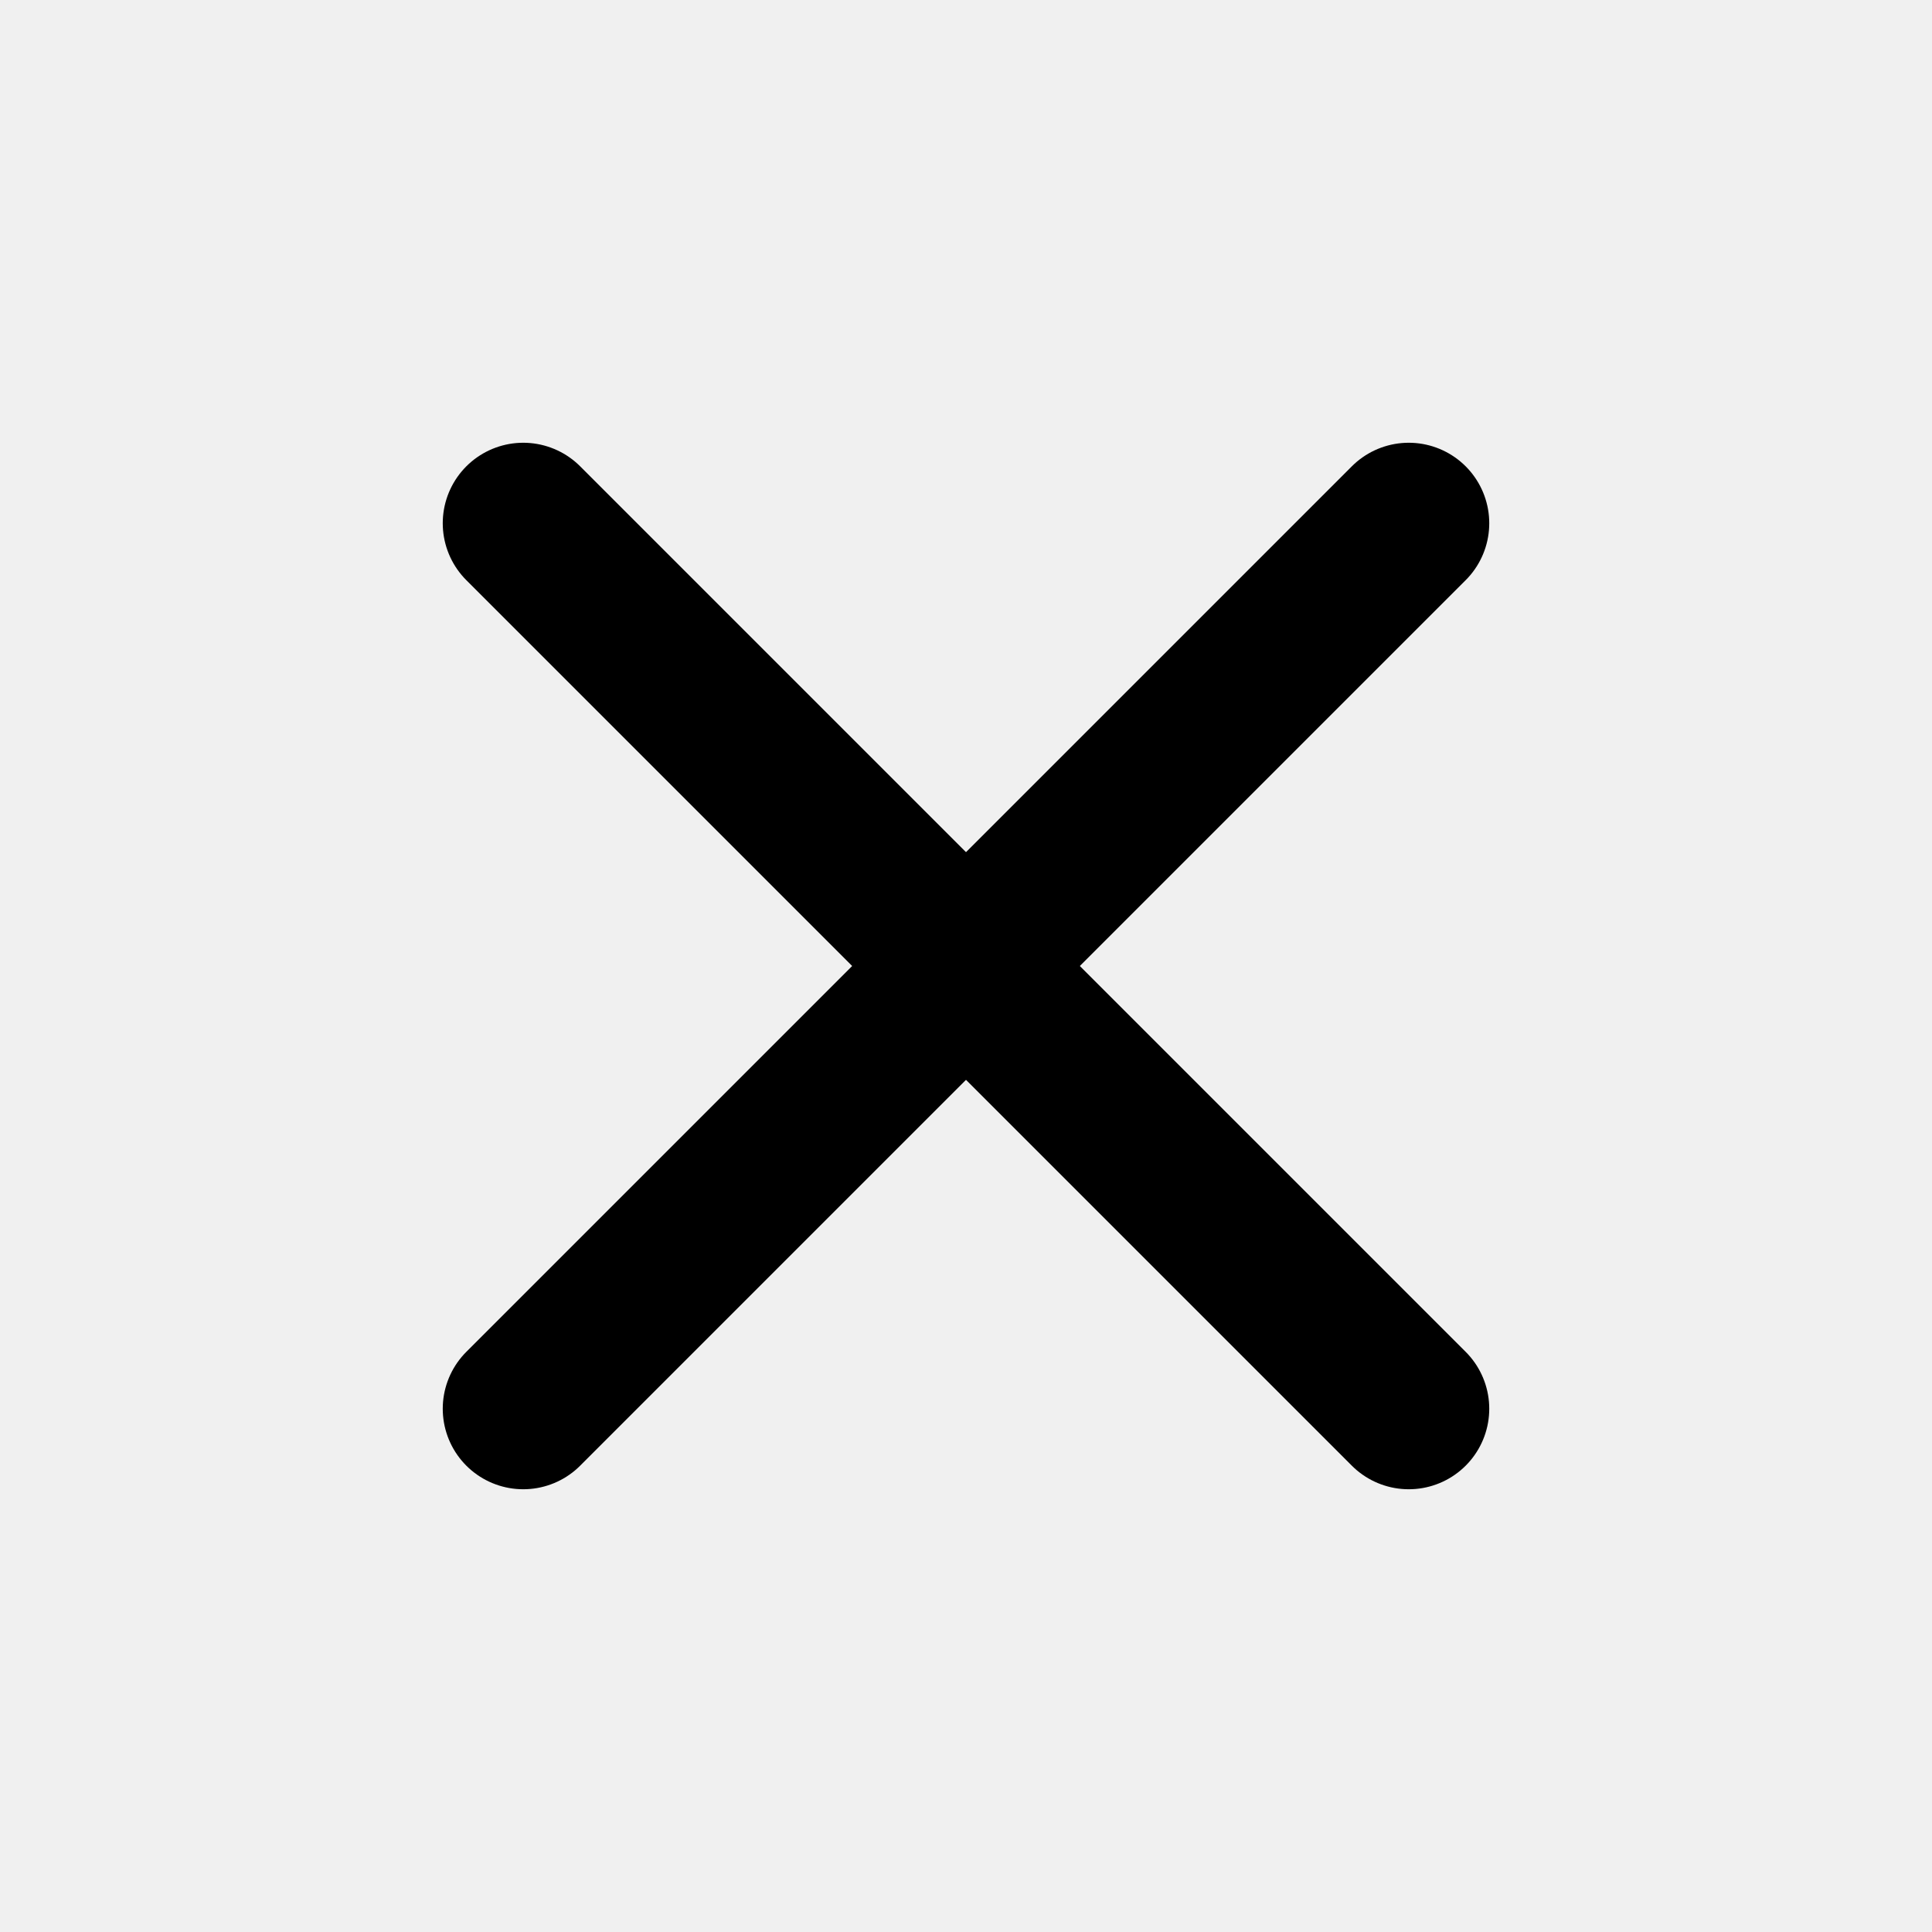
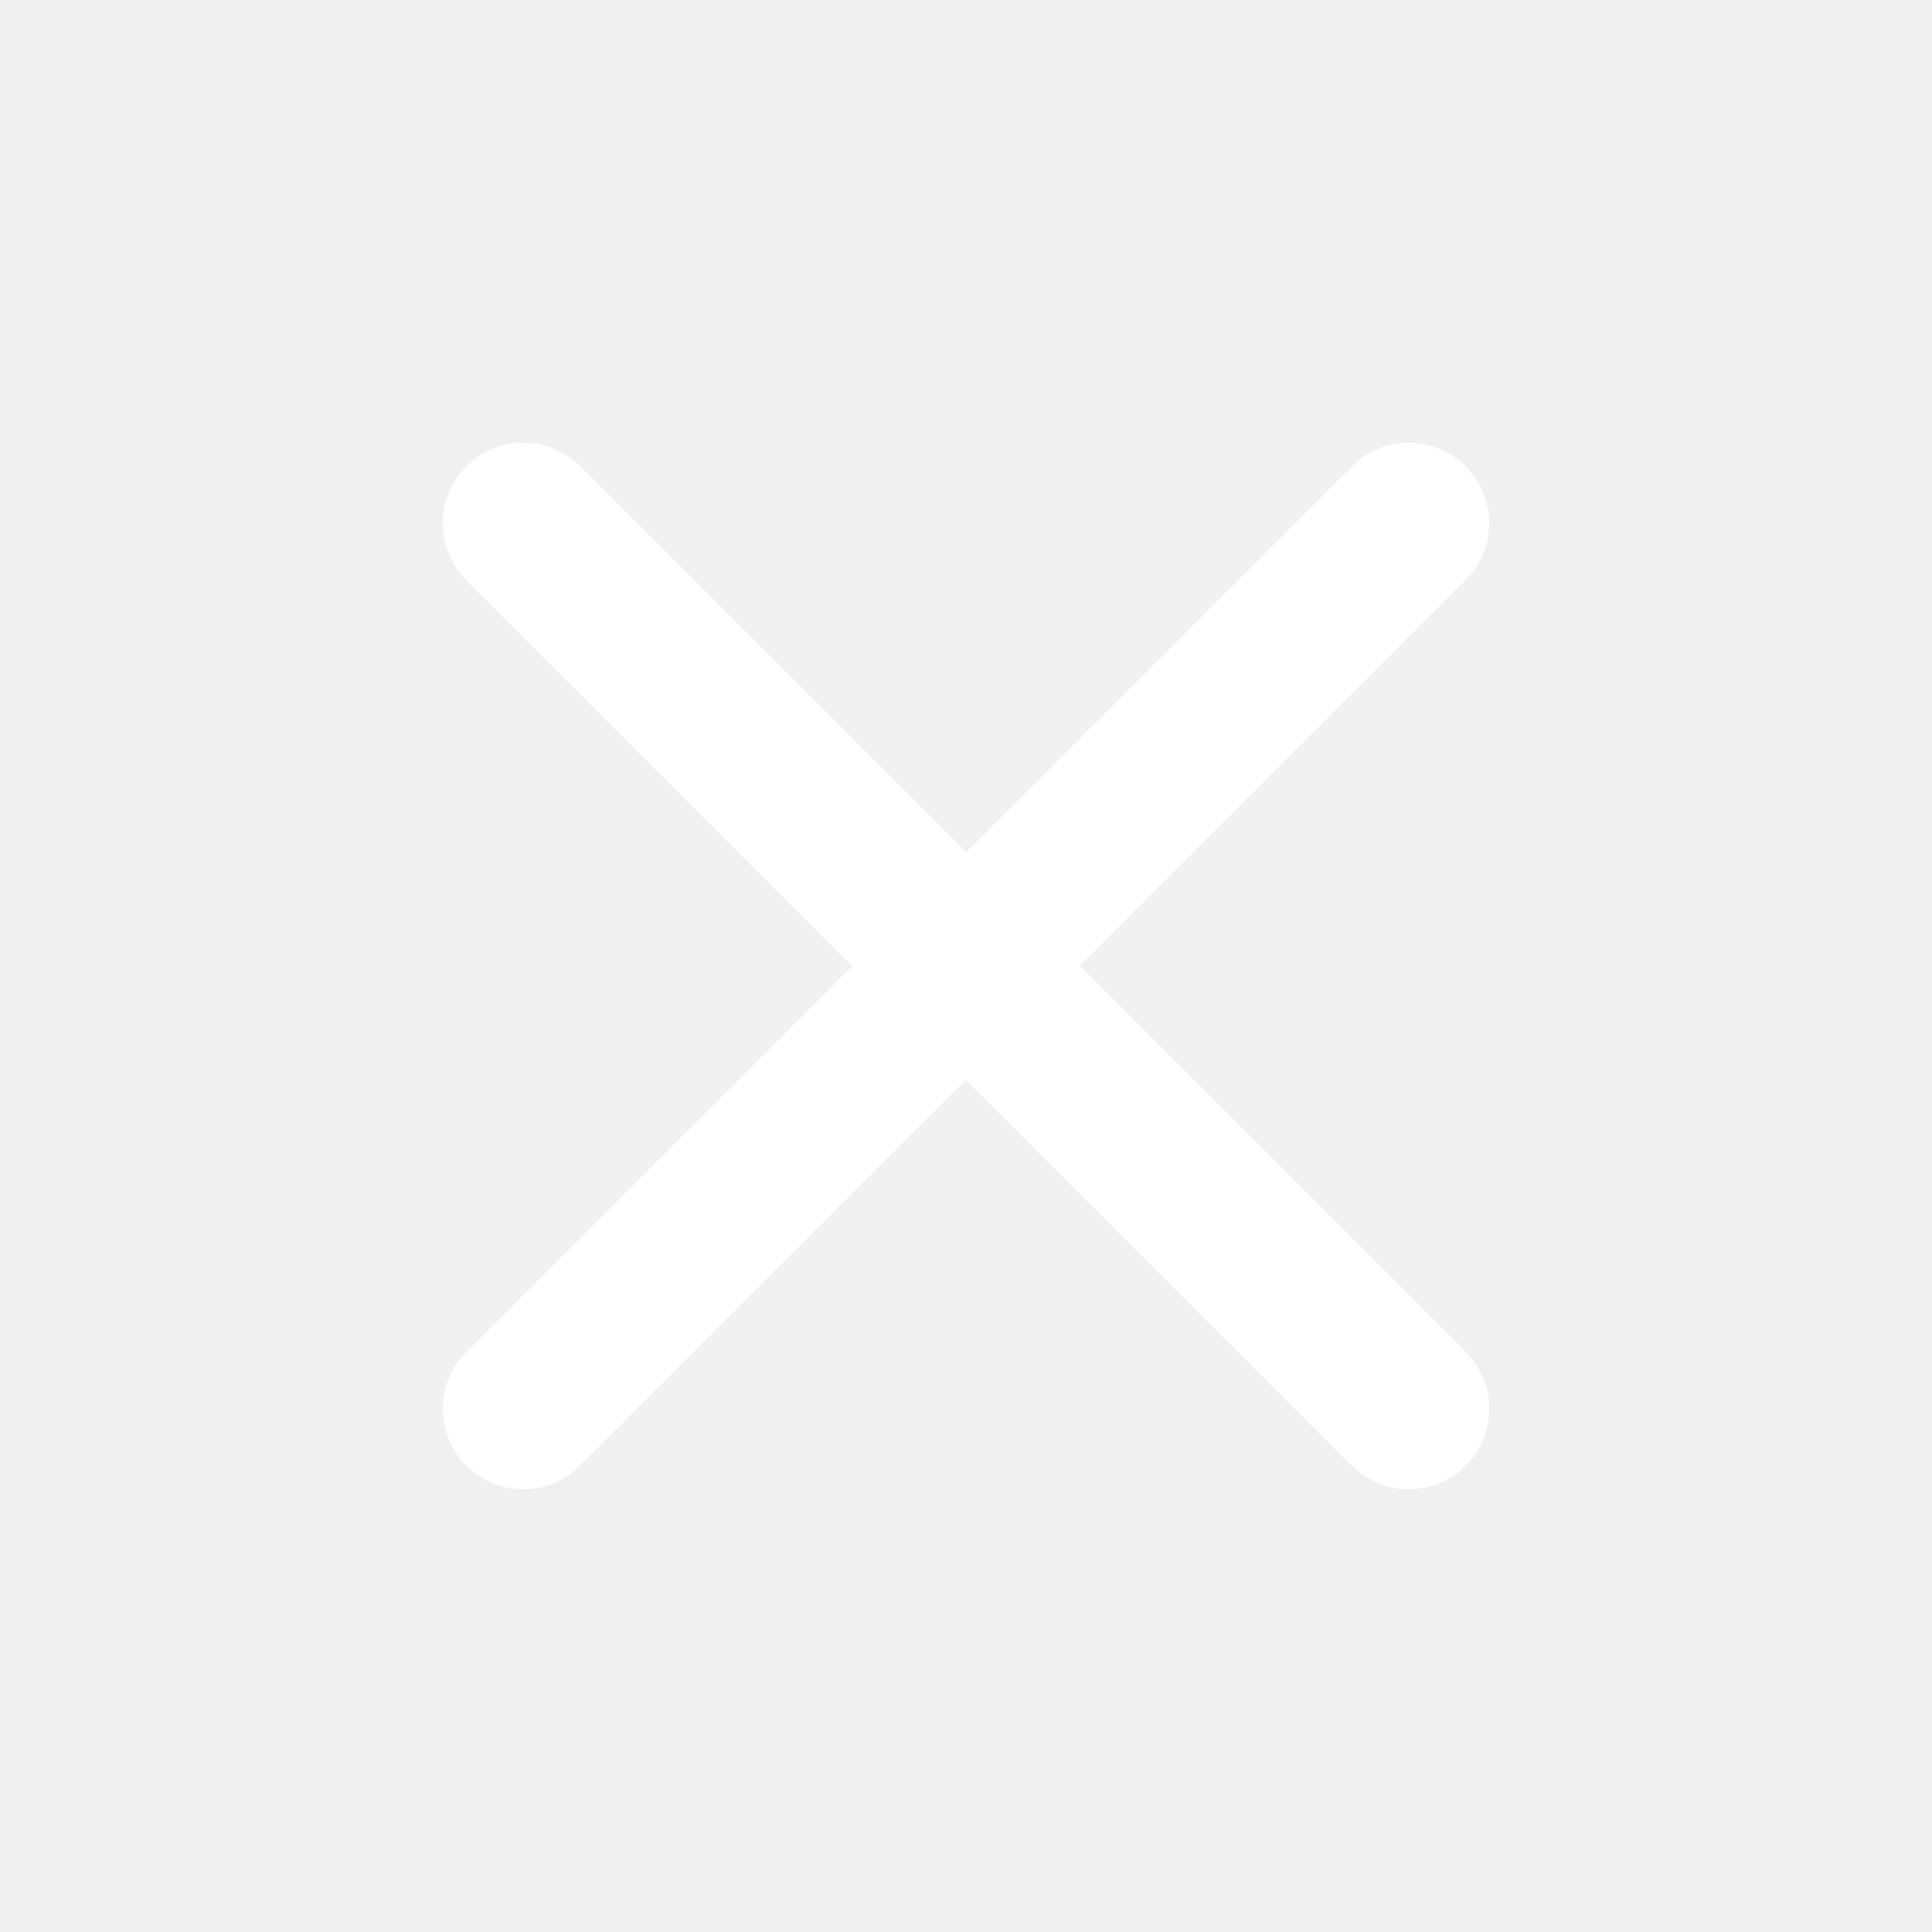
- <svg xmlns="http://www.w3.org/2000/svg" width="24" height="24" viewBox="0 0 24 24" fill="none" stroke="currentColor" stroke-width="2" stroke-linecap="round" stroke-linejoin="round">
+ <svg xmlns="http://www.w3.org/2000/svg" width="24" height="24" viewBox="0 0 24 24" fill="none" stroke="#ffffff" stroke-width="2" stroke-linecap="round" stroke-linejoin="round">
  <path d="M6.5 6.5l11 11" />
  <path d="M17.5 6.5l-11 11" />
</svg>
